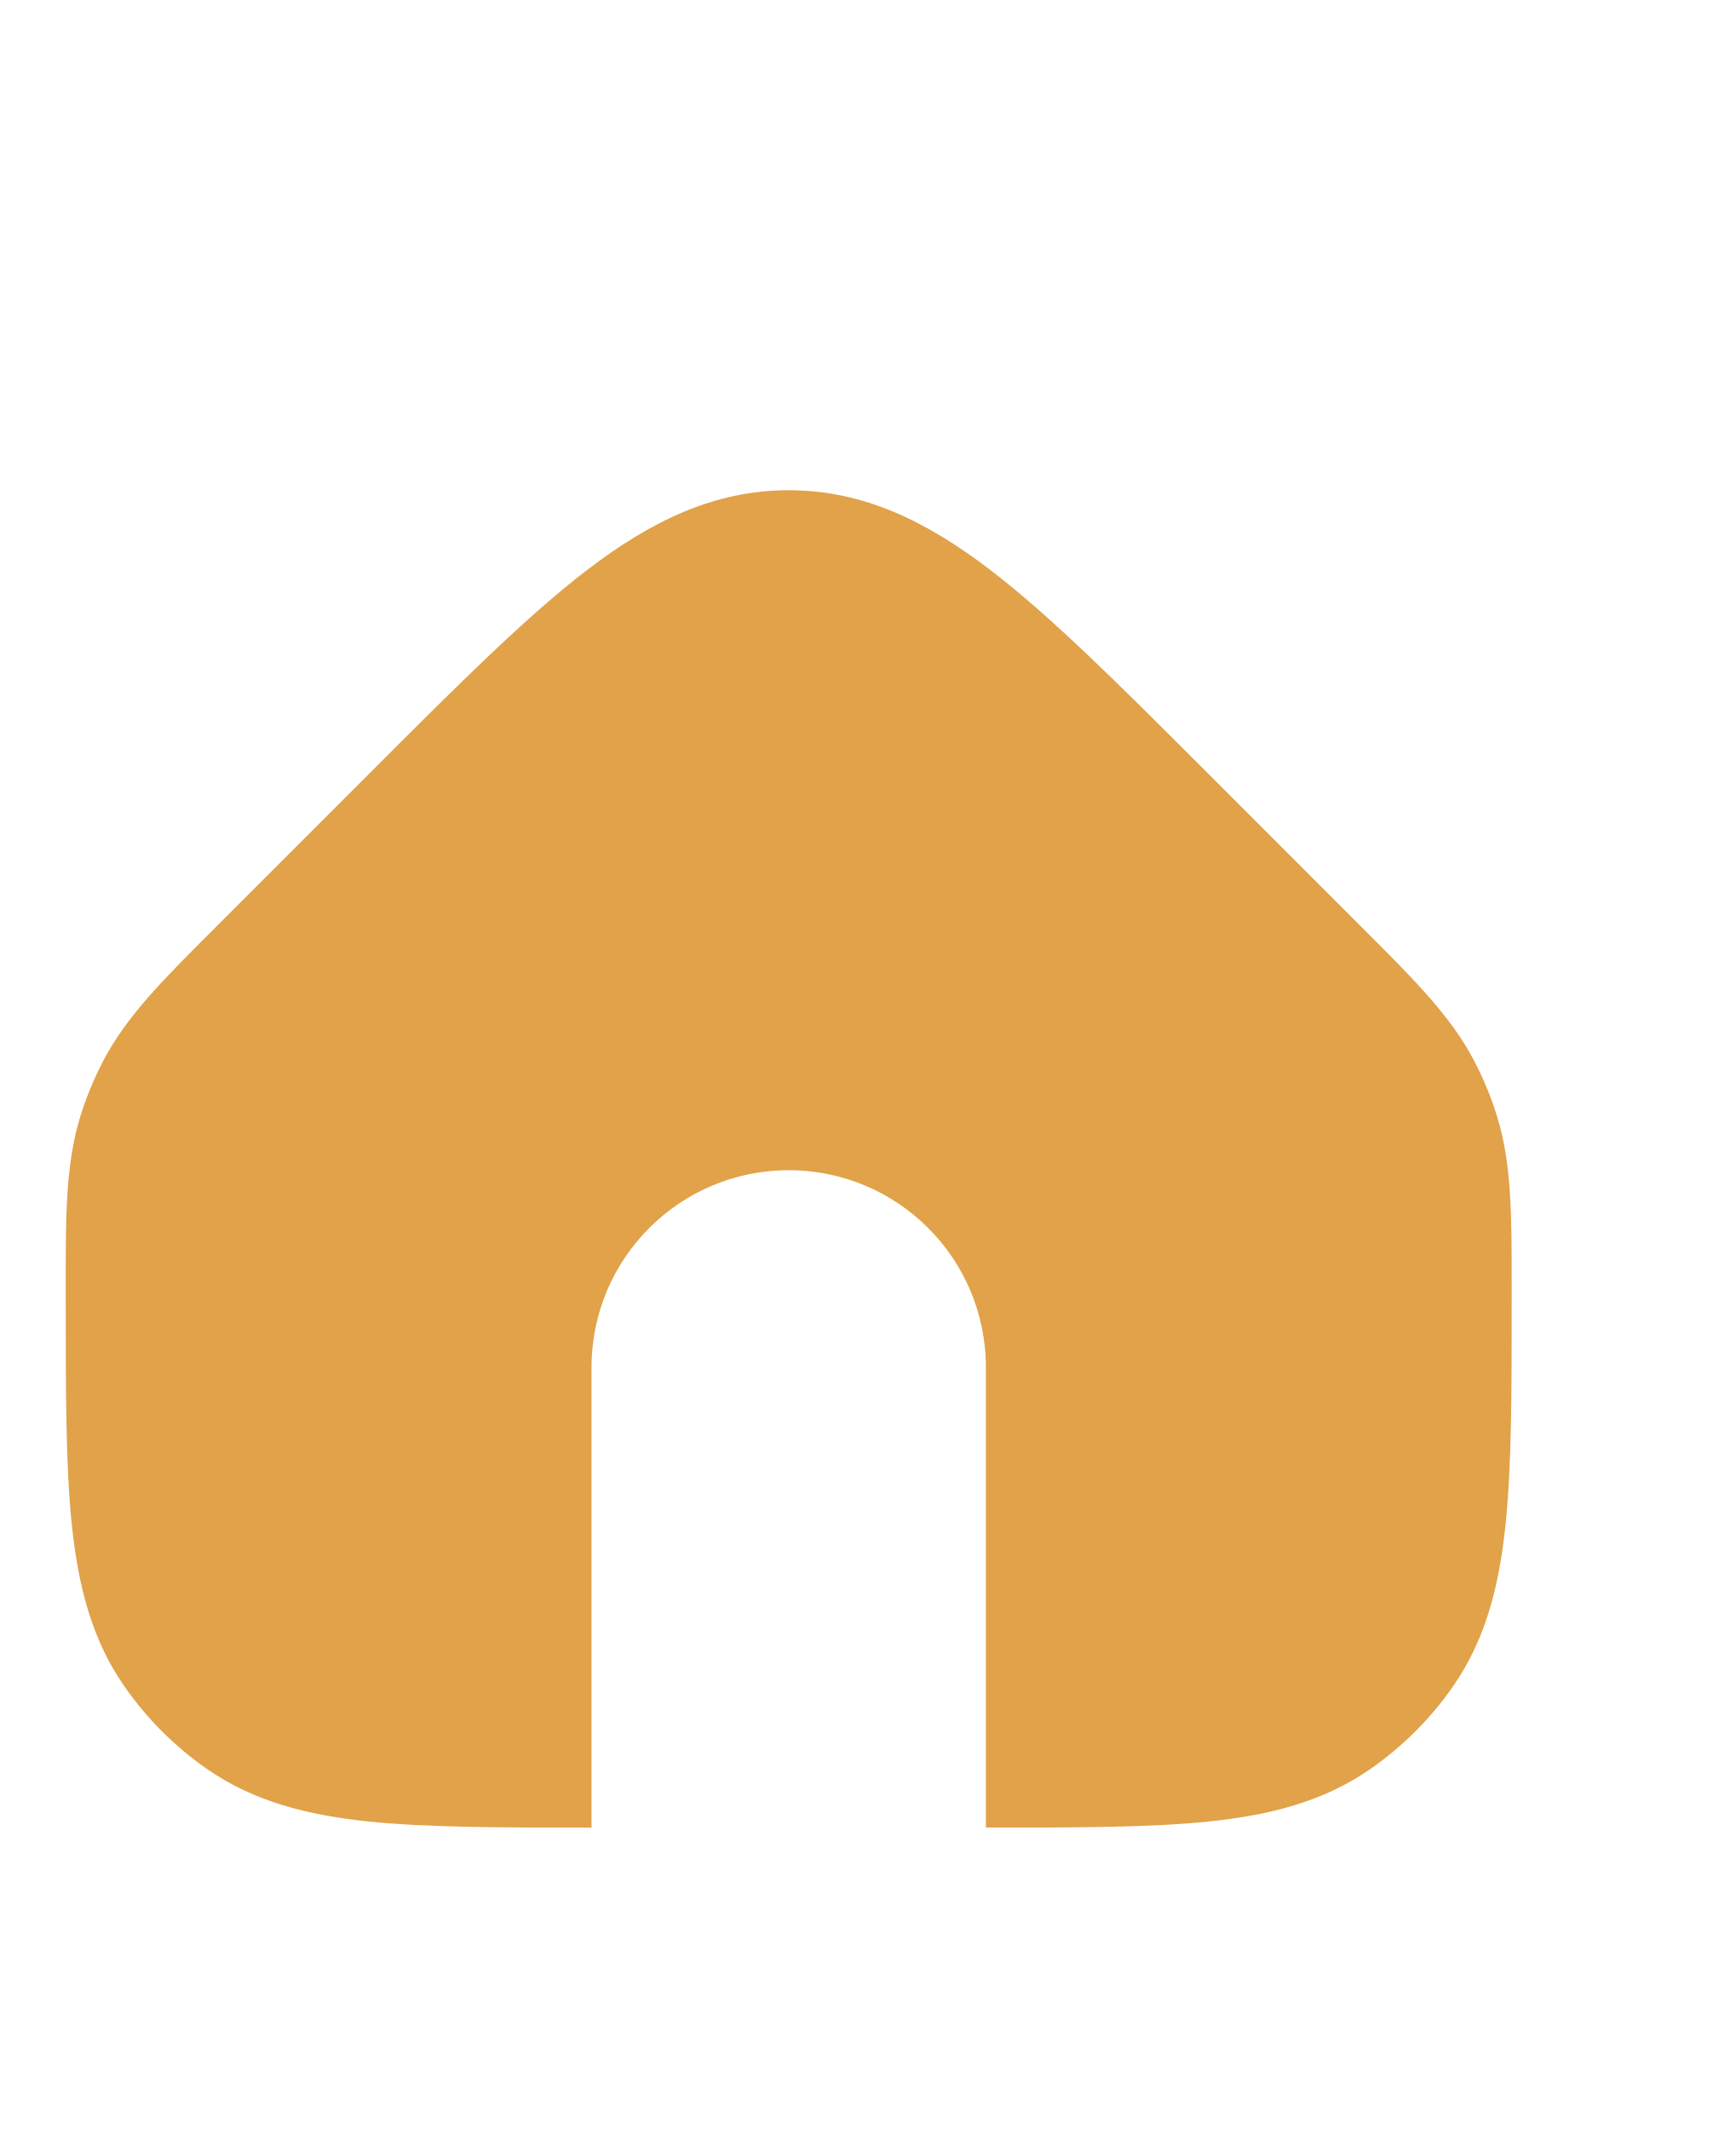
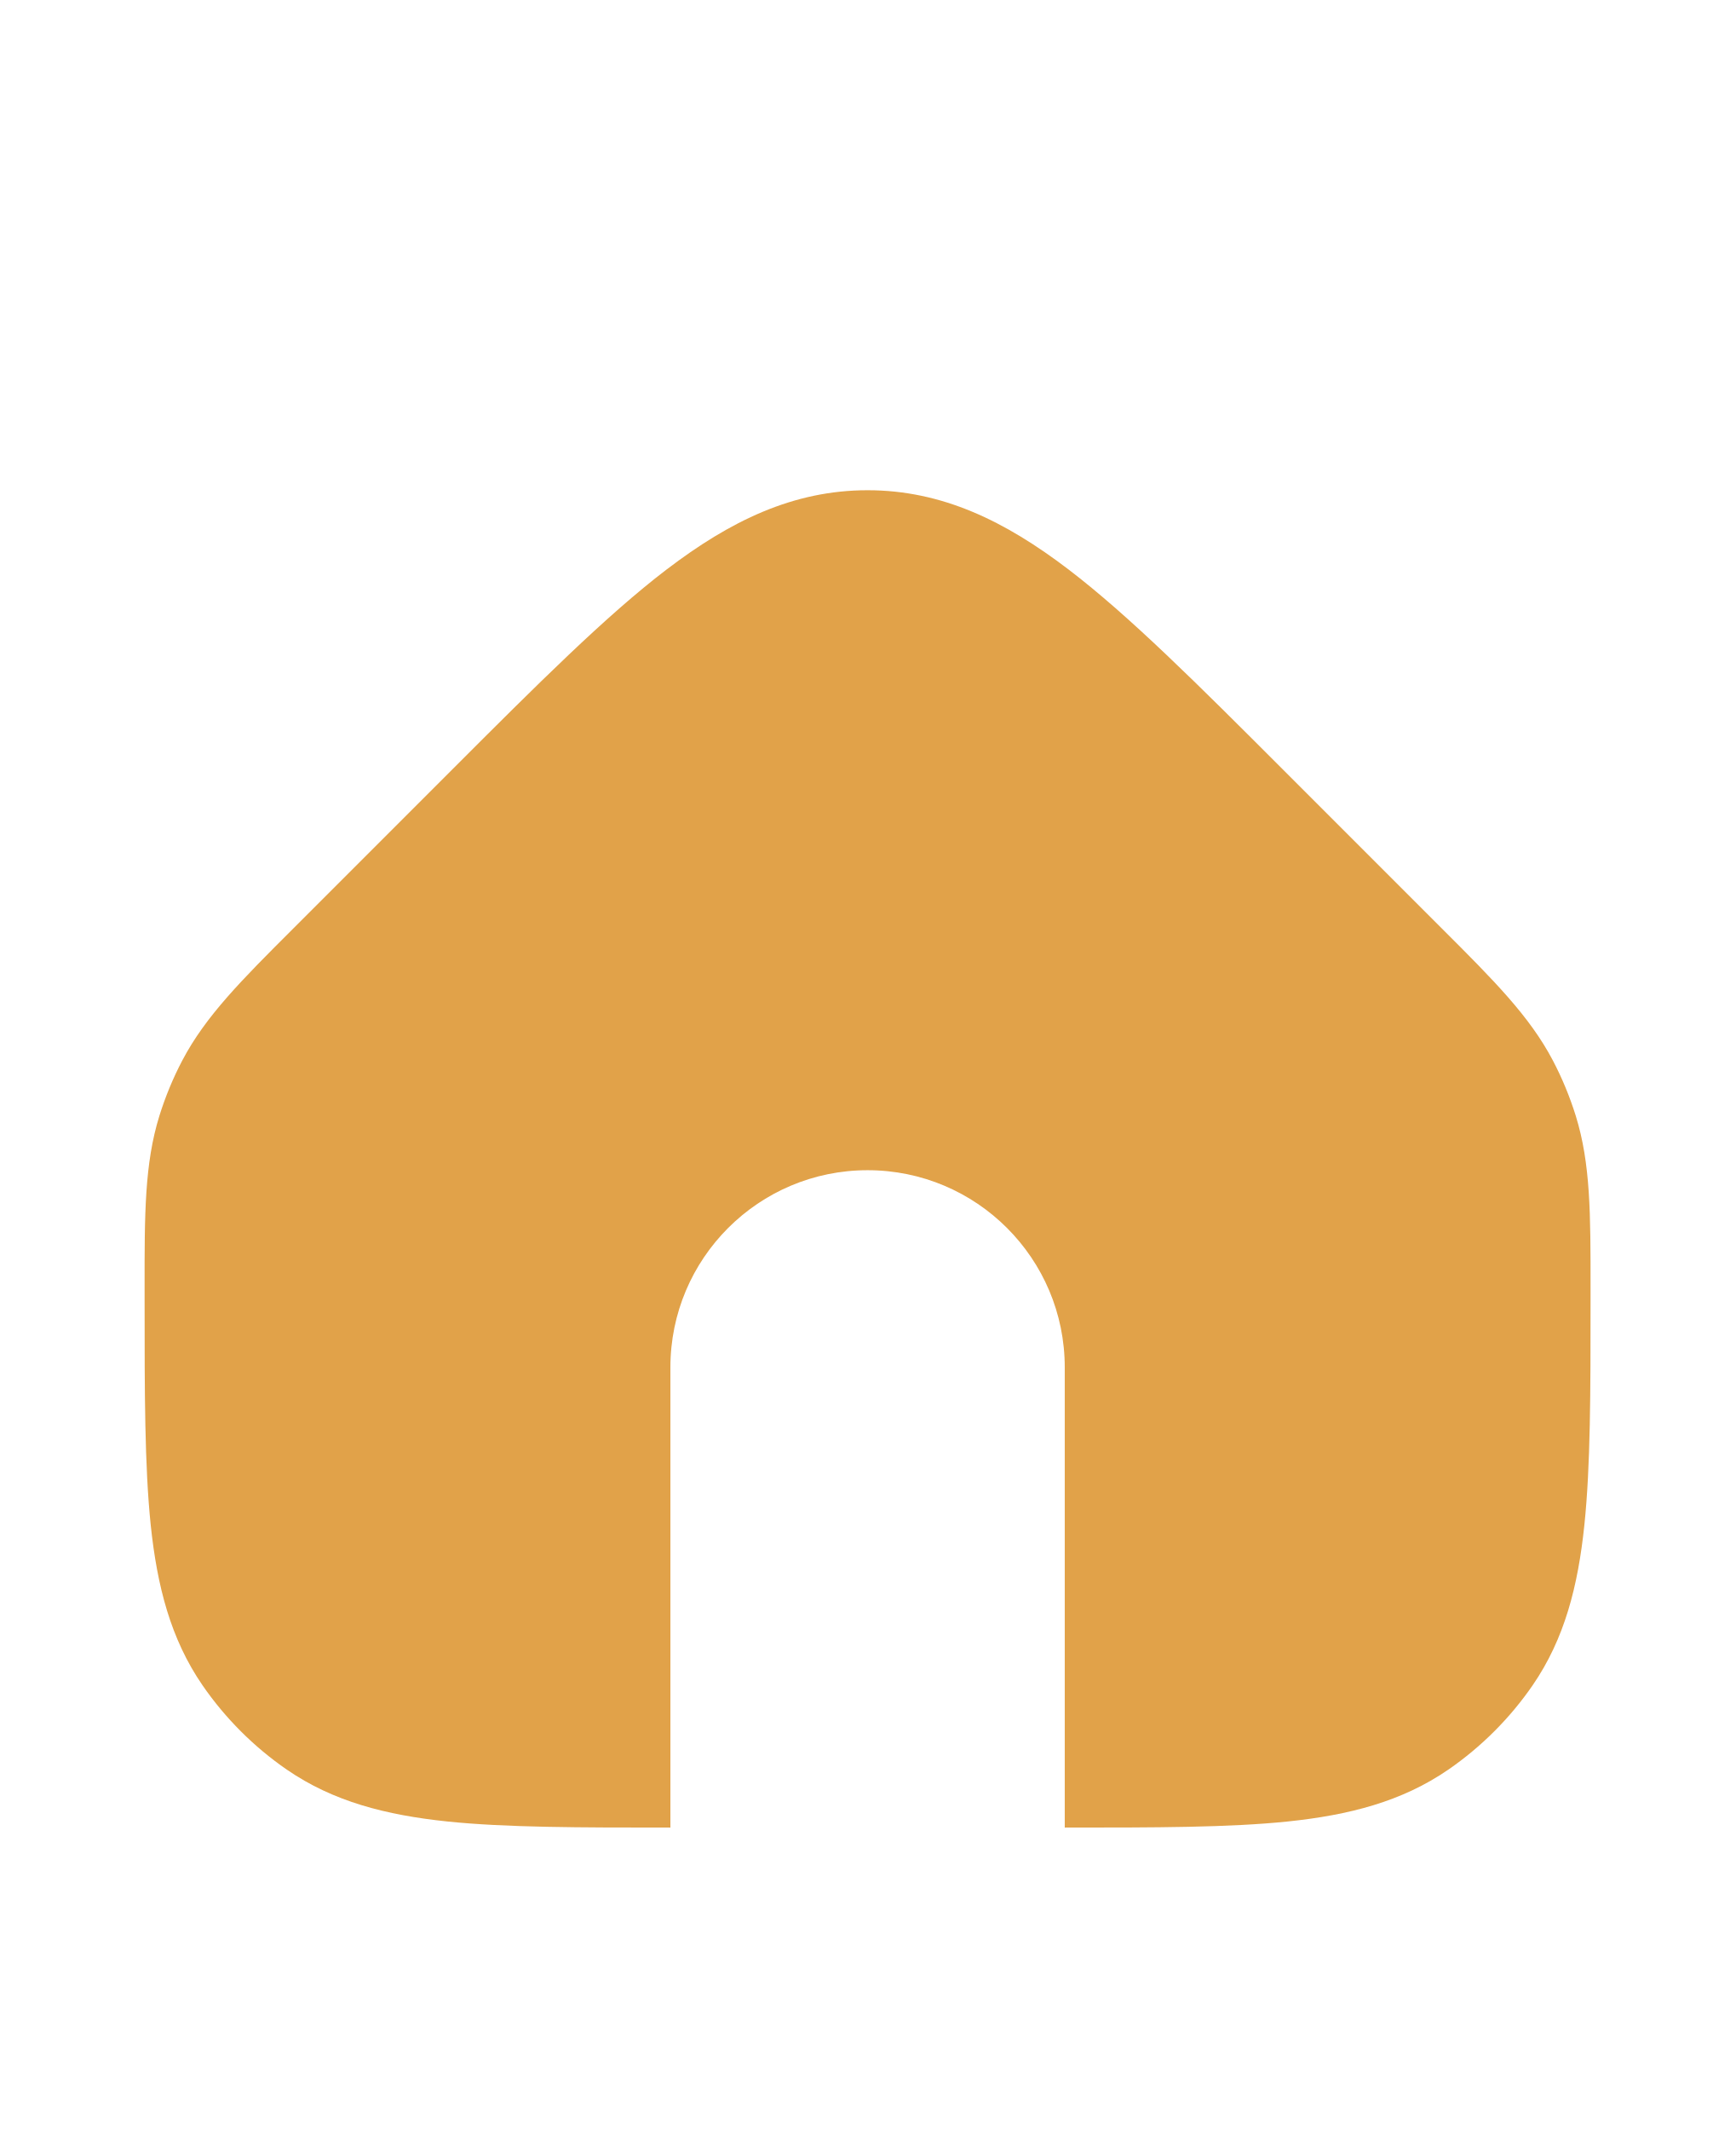
- <svg xmlns="http://www.w3.org/2000/svg" fill="#e1a249" version="1.1" viewBox="0.0 -20.0 110.0 135.0">
+ <svg xmlns="http://www.w3.org/2000/svg" fill="#e1a249" version="1.1" viewBox="-5.0 -20.0 110.0 135.0">
  <path d="m37.266 16.09c4.012-3.059 8.004-5.019 12.734-5.019s8.723 1.961 12.734 5.019c3.863 2.949 8.195 7.281 13.566 12.652l10.113 10.113c3.277 3.273 5.551 5.547 7.027 8.355 0.59 1.121 1.074 2.297 1.453 3.508 0.941 3.031 0.941 6.242 0.938 10.879v0.836c0 5.797 0 10.473-0.391 14.219-0.402 3.871-1.254 7.219-3.281 10.164-1.441 2.09-3.254 3.902-5.344 5.344-2.945 2.027-6.293 2.879-10.164 3.285-3.731 0.387-8.387 0.387-14.152 0.387v-29.164c0-6.906-5.598-12.5-12.5-12.5s-12.5 5.594-12.5 12.5v29.164c-5.766 0-10.422 0-14.152-0.387-3.871-0.406-7.219-1.258-10.164-3.285-2.09-1.441-3.902-3.254-5.344-5.344-2.027-2.945-2.879-6.293-3.285-10.164-0.387-3.746-0.387-8.422-0.387-14.219v-0.836c-0.004-4.637-0.004-7.848 0.938-10.879 0.379-1.211 0.863-2.387 1.453-3.508 1.477-2.809 3.75-5.082 7.027-8.355l10.113-10.113c5.371-5.371 9.703-9.703 13.566-12.652z" />
</svg>
